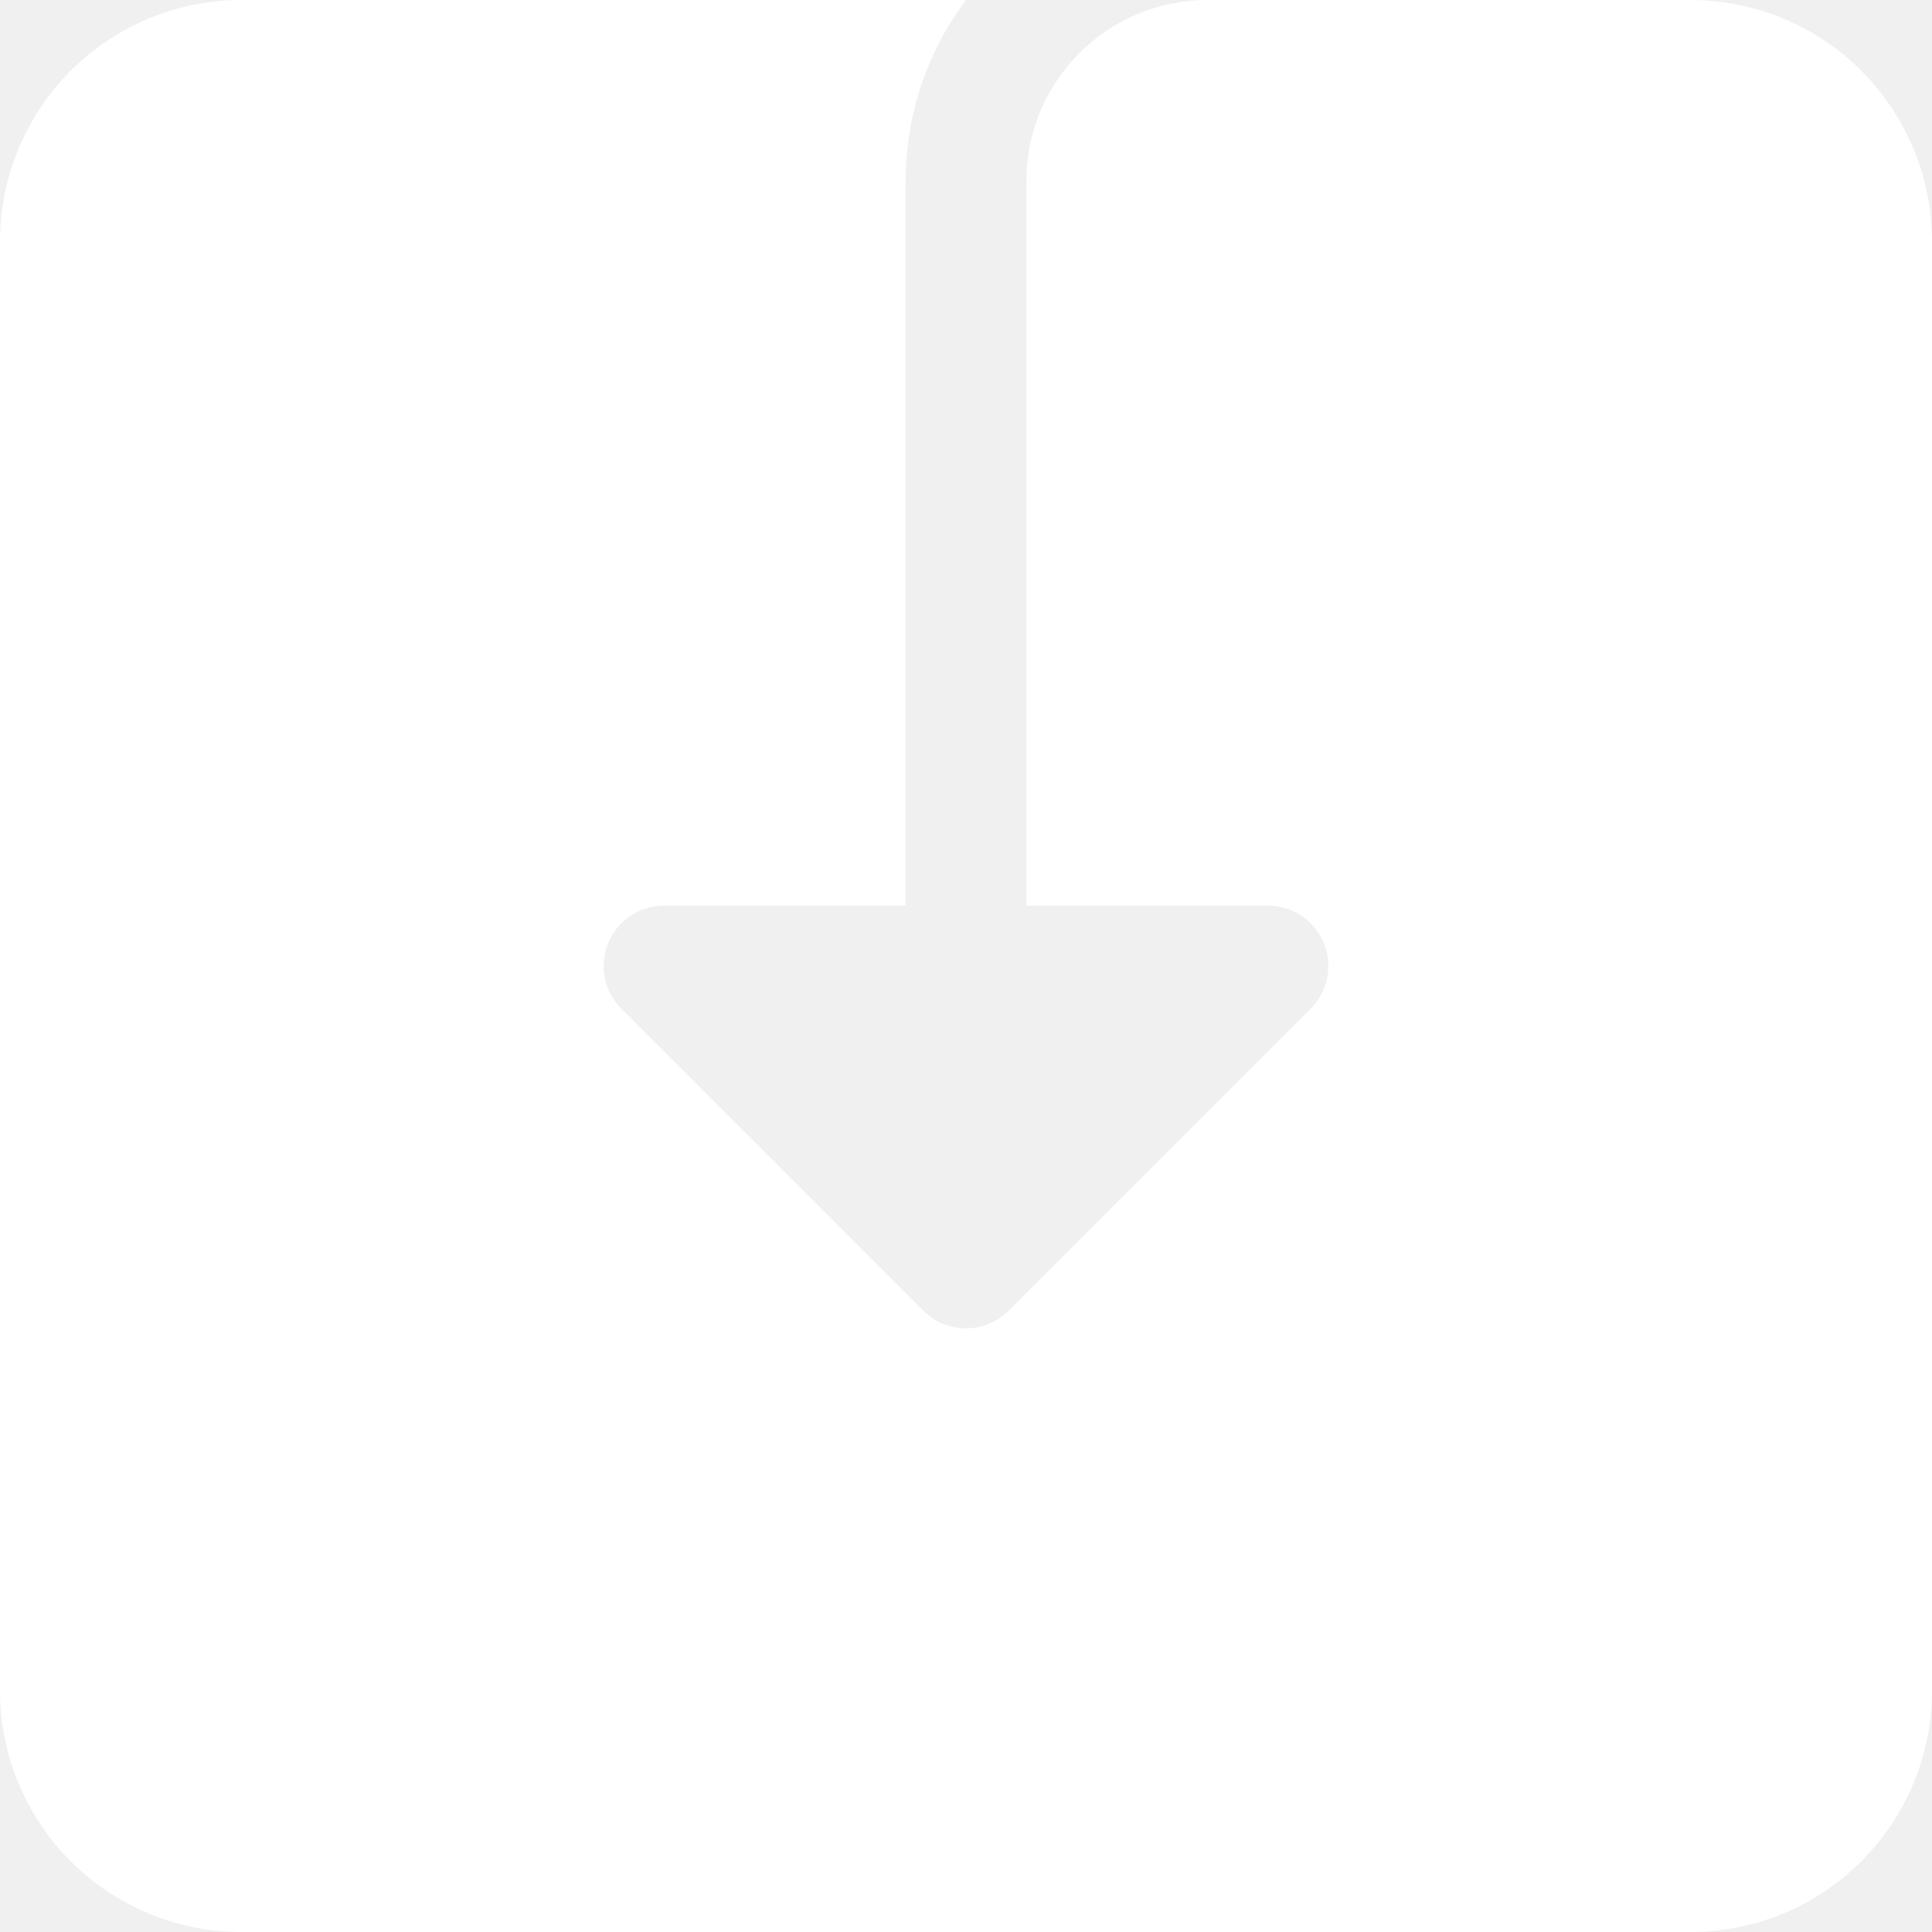
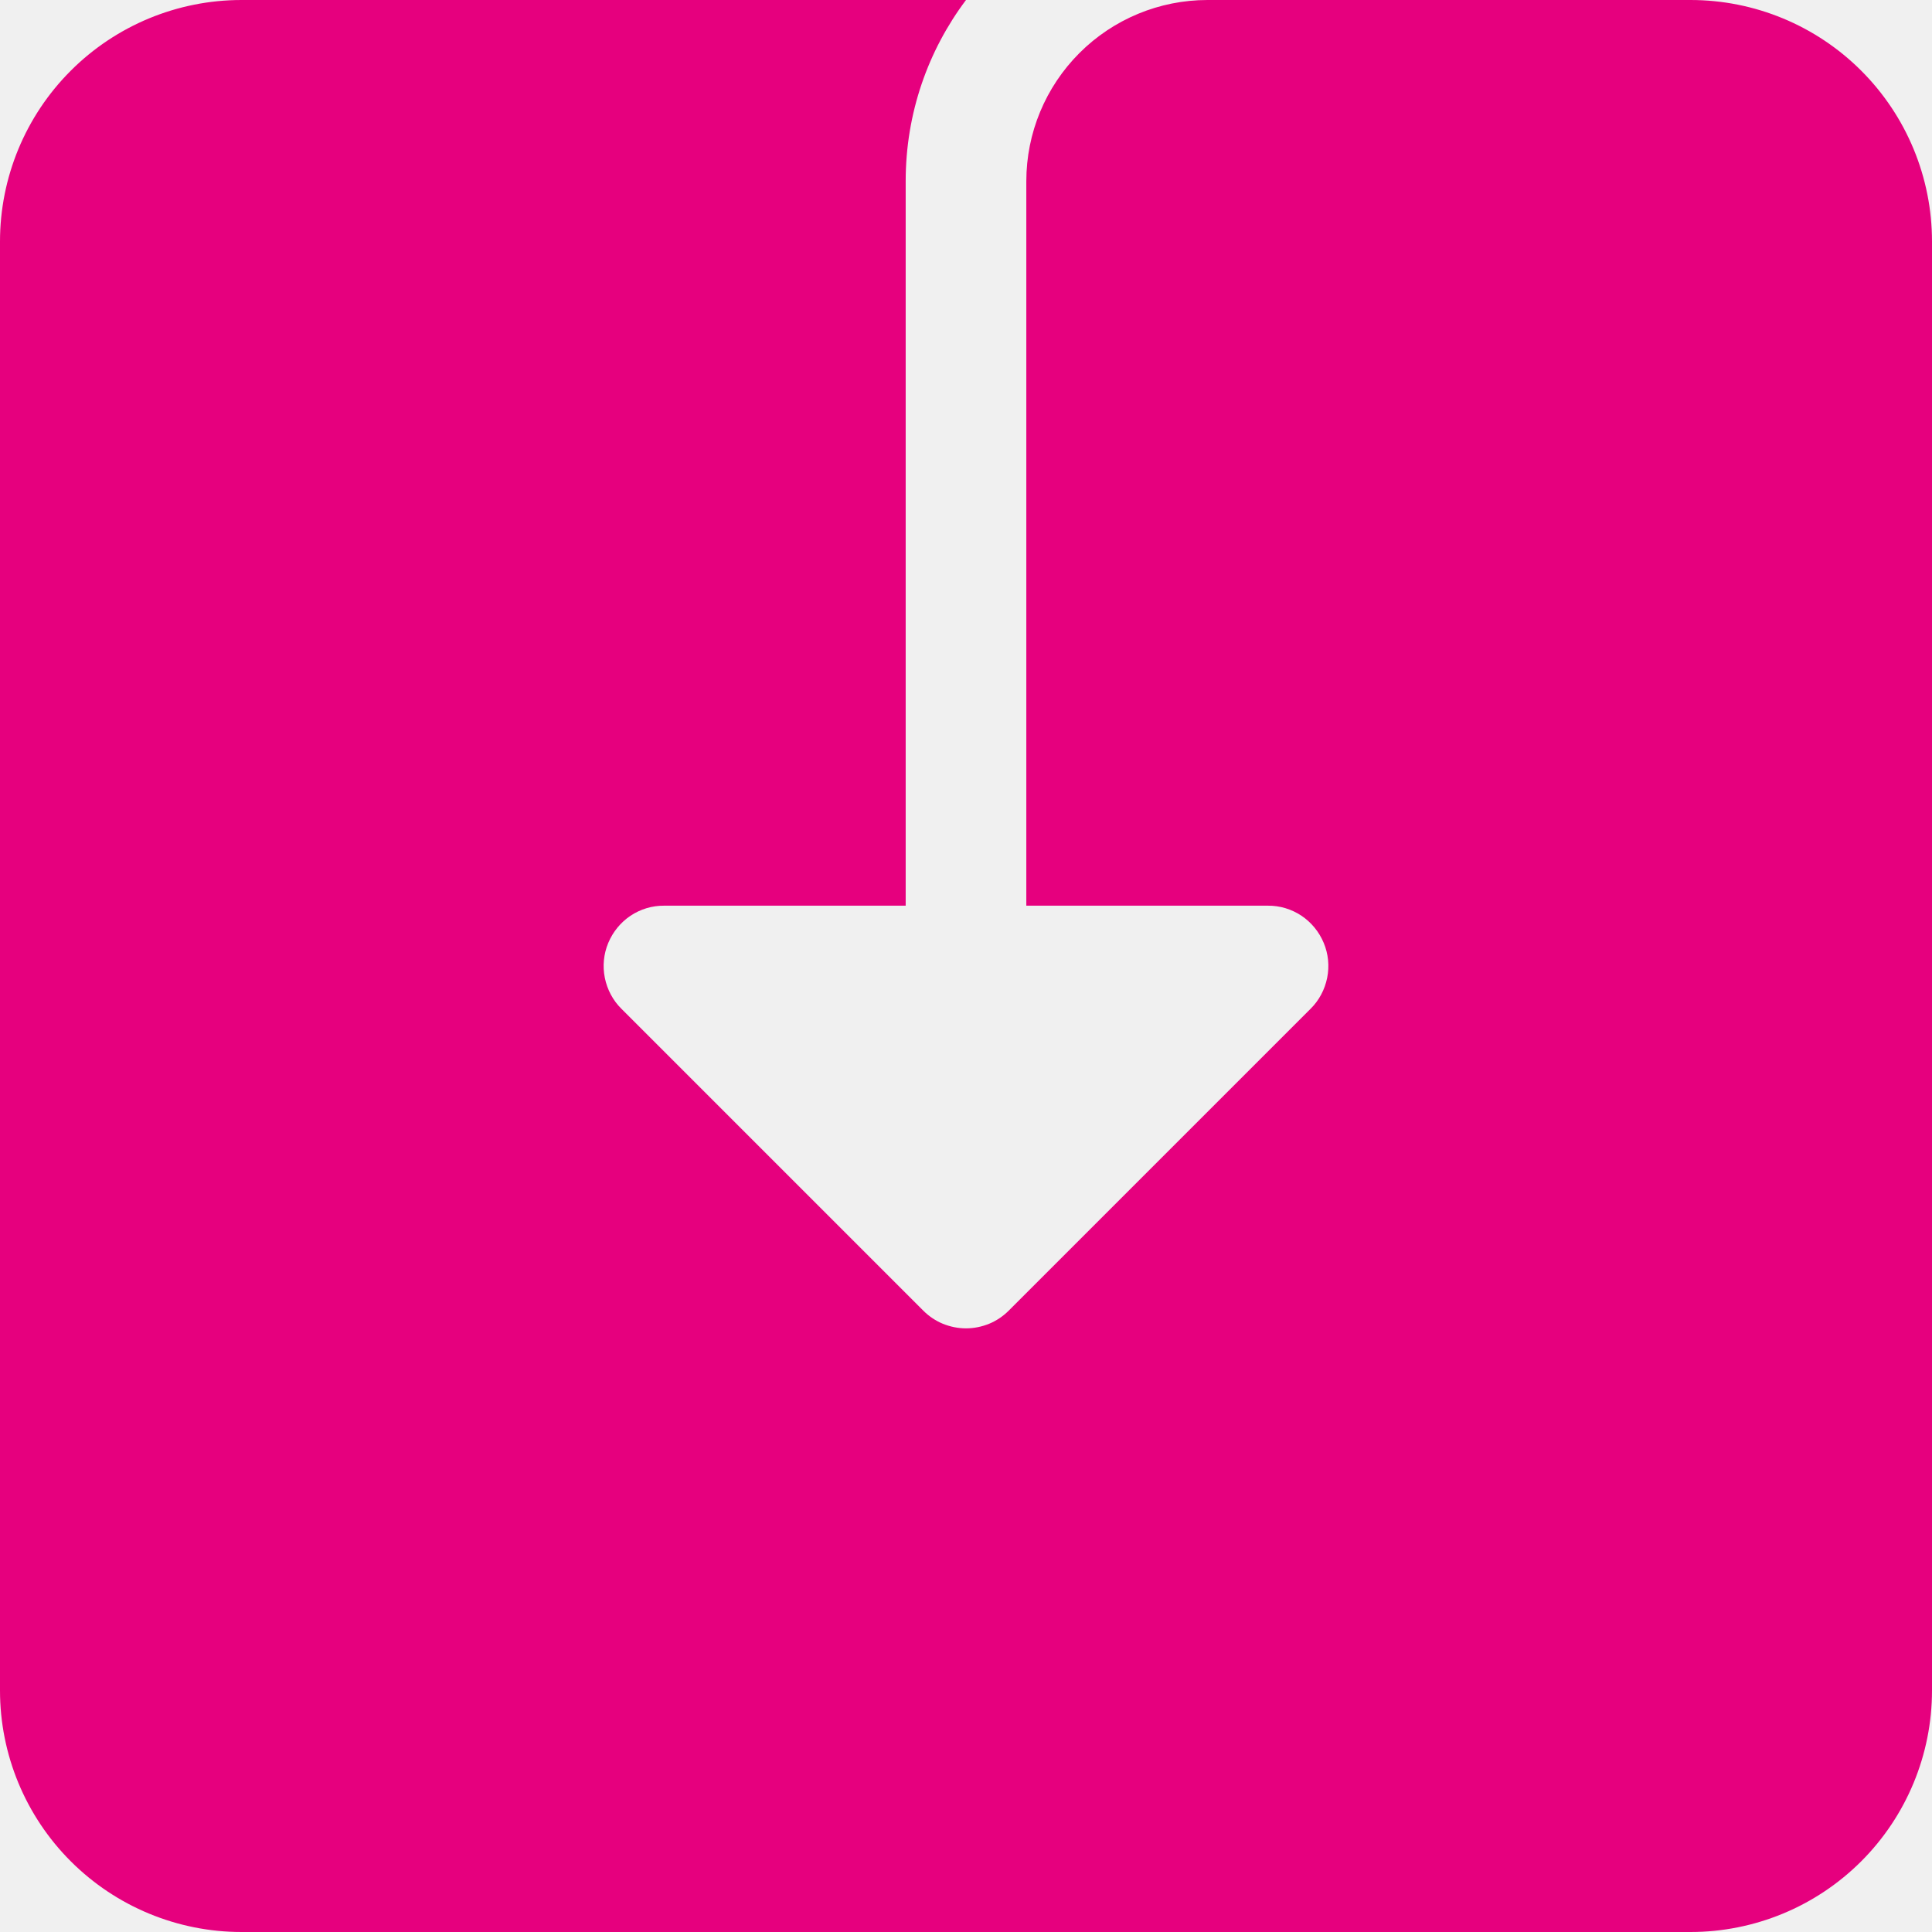
<svg xmlns="http://www.w3.org/2000/svg" width="18" height="18" viewBox="0 0 18 18" fill="none">
-   <path id="Vector" d="M9.562 1.688C9.562 1.24 9.74 0.811 10.057 0.494C10.373 0.178 10.802 0 11.25 0H15.75C16.347 0 16.919 0.237 17.341 0.659C17.763 1.081 18 1.653 18 2.25V15.75C18 16.347 17.763 16.919 17.341 17.341C16.919 17.763 16.347 18 15.75 18H2.25C1.653 18 1.081 17.763 0.659 17.341C0.237 16.919 0 16.347 0 15.75V2.25C0 1.653 0.237 1.081 0.659 0.659C1.081 0.237 1.653 0 2.25 0H9C8.647 0.47 8.438 1.054 8.438 1.688V8.438H6.188C6.076 8.437 5.967 8.47 5.874 8.532C5.782 8.594 5.71 8.682 5.667 8.785C5.624 8.888 5.613 9.001 5.635 9.11C5.657 9.219 5.71 9.32 5.789 9.398L8.602 12.211C8.654 12.263 8.716 12.305 8.784 12.333C8.853 12.361 8.926 12.376 9 12.376C9.074 12.376 9.147 12.361 9.216 12.333C9.284 12.305 9.346 12.263 9.398 12.211L12.211 9.398C12.29 9.32 12.343 9.219 12.365 9.11C12.387 9.001 12.376 8.888 12.333 8.785C12.29 8.682 12.218 8.594 12.126 8.532C12.033 8.47 11.924 8.437 11.812 8.438H9.562V1.688Z" fill="white" />
+   <path d="M9.562 1.688C9.562 1.24 9.74 0.811 10.057 0.494C10.373 0.178 10.802 0 11.25 0H15.75C16.347 0 16.919 0.237 17.341 0.659C17.763 1.081 18 1.653 18 2.25V15.75C18 16.347 17.763 16.919 17.341 17.341C16.919 17.763 16.347 18 15.75 18H2.25C1.653 18 1.081 17.763 0.659 17.341C0.237 16.919 0 16.347 0 15.75V2.25C0 1.653 0.237 1.081 0.659 0.659C1.081 0.237 1.653 0 2.25 0H9C8.647 0.47 8.438 1.054 8.438 1.688V8.438H6.188C6.076 8.437 5.967 8.47 5.874 8.532C5.782 8.594 5.71 8.682 5.667 8.785C5.624 8.888 5.613 9.001 5.635 9.11C5.657 9.219 5.71 9.32 5.789 9.398L8.602 12.211C8.654 12.263 8.716 12.305 8.784 12.333C8.853 12.361 8.926 12.376 9 12.376C9.074 12.376 9.147 12.361 9.216 12.333C9.284 12.305 9.346 12.263 9.398 12.211L12.211 9.398C12.29 9.32 12.343 9.219 12.365 9.11C12.387 9.001 12.376 8.888 12.333 8.785C12.29 8.682 12.218 8.594 12.126 8.532C12.033 8.47 11.924 8.437 11.812 8.438H9.562V1.688Z" fill="#E6007E" />
</svg>
